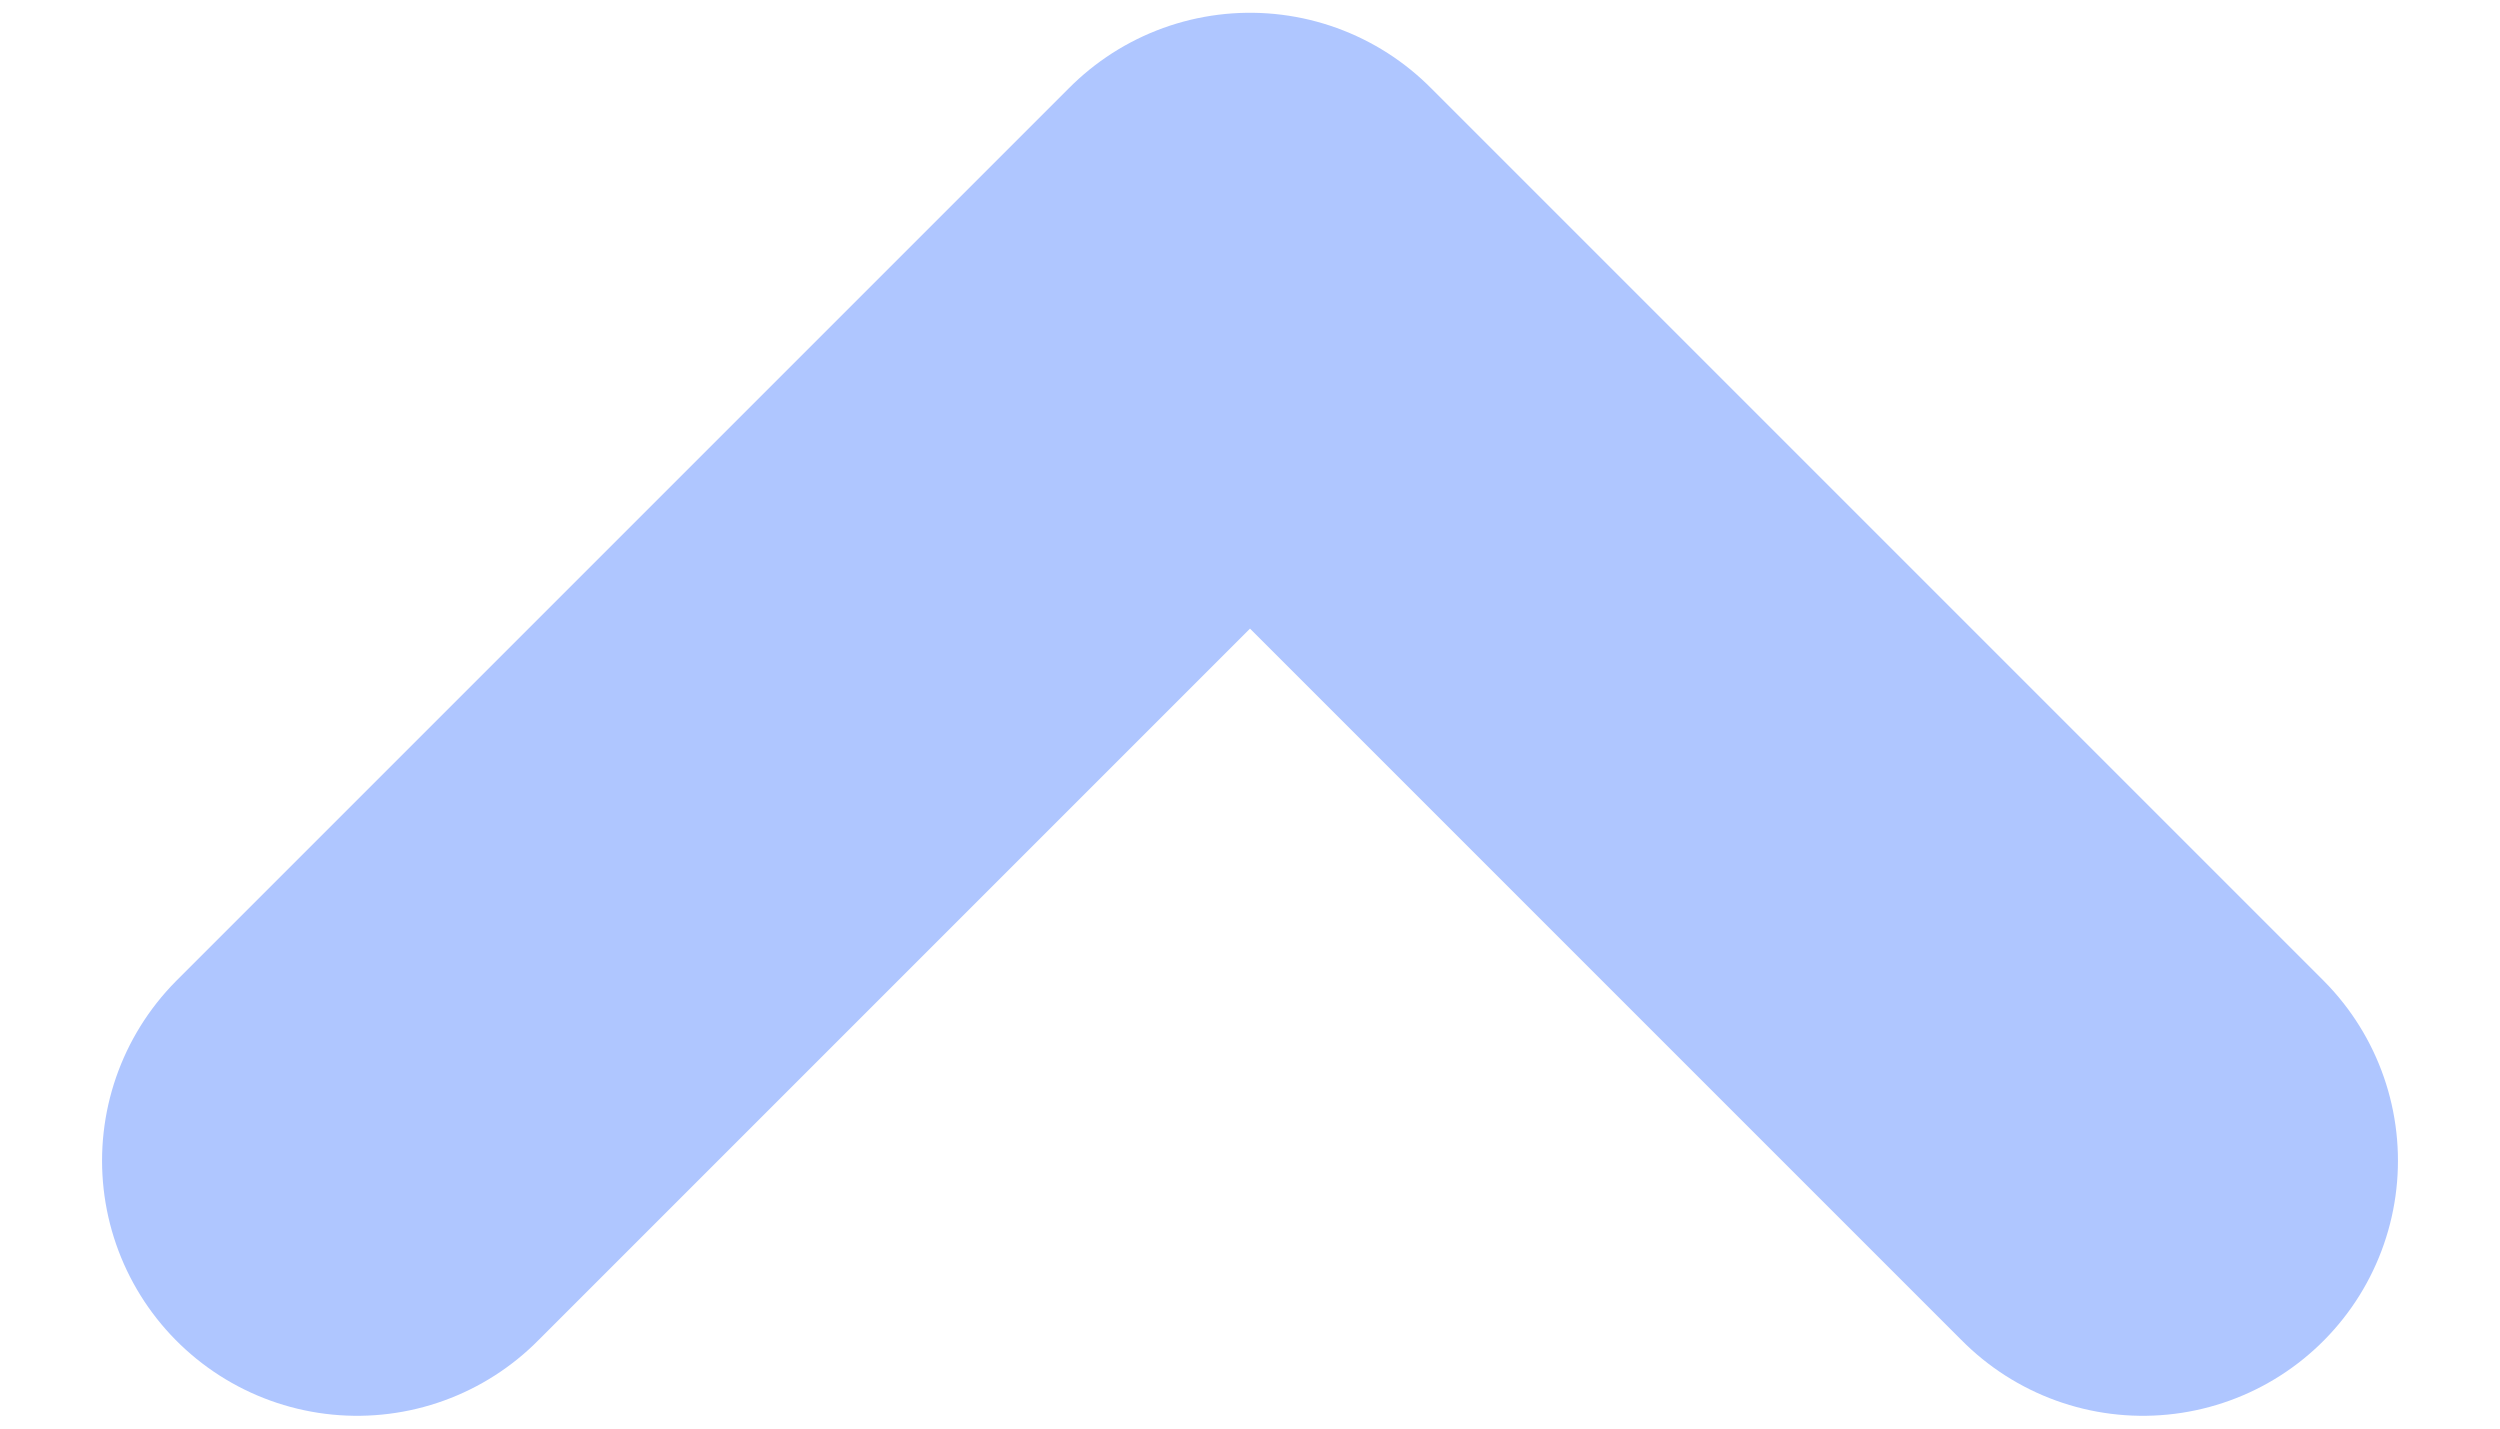
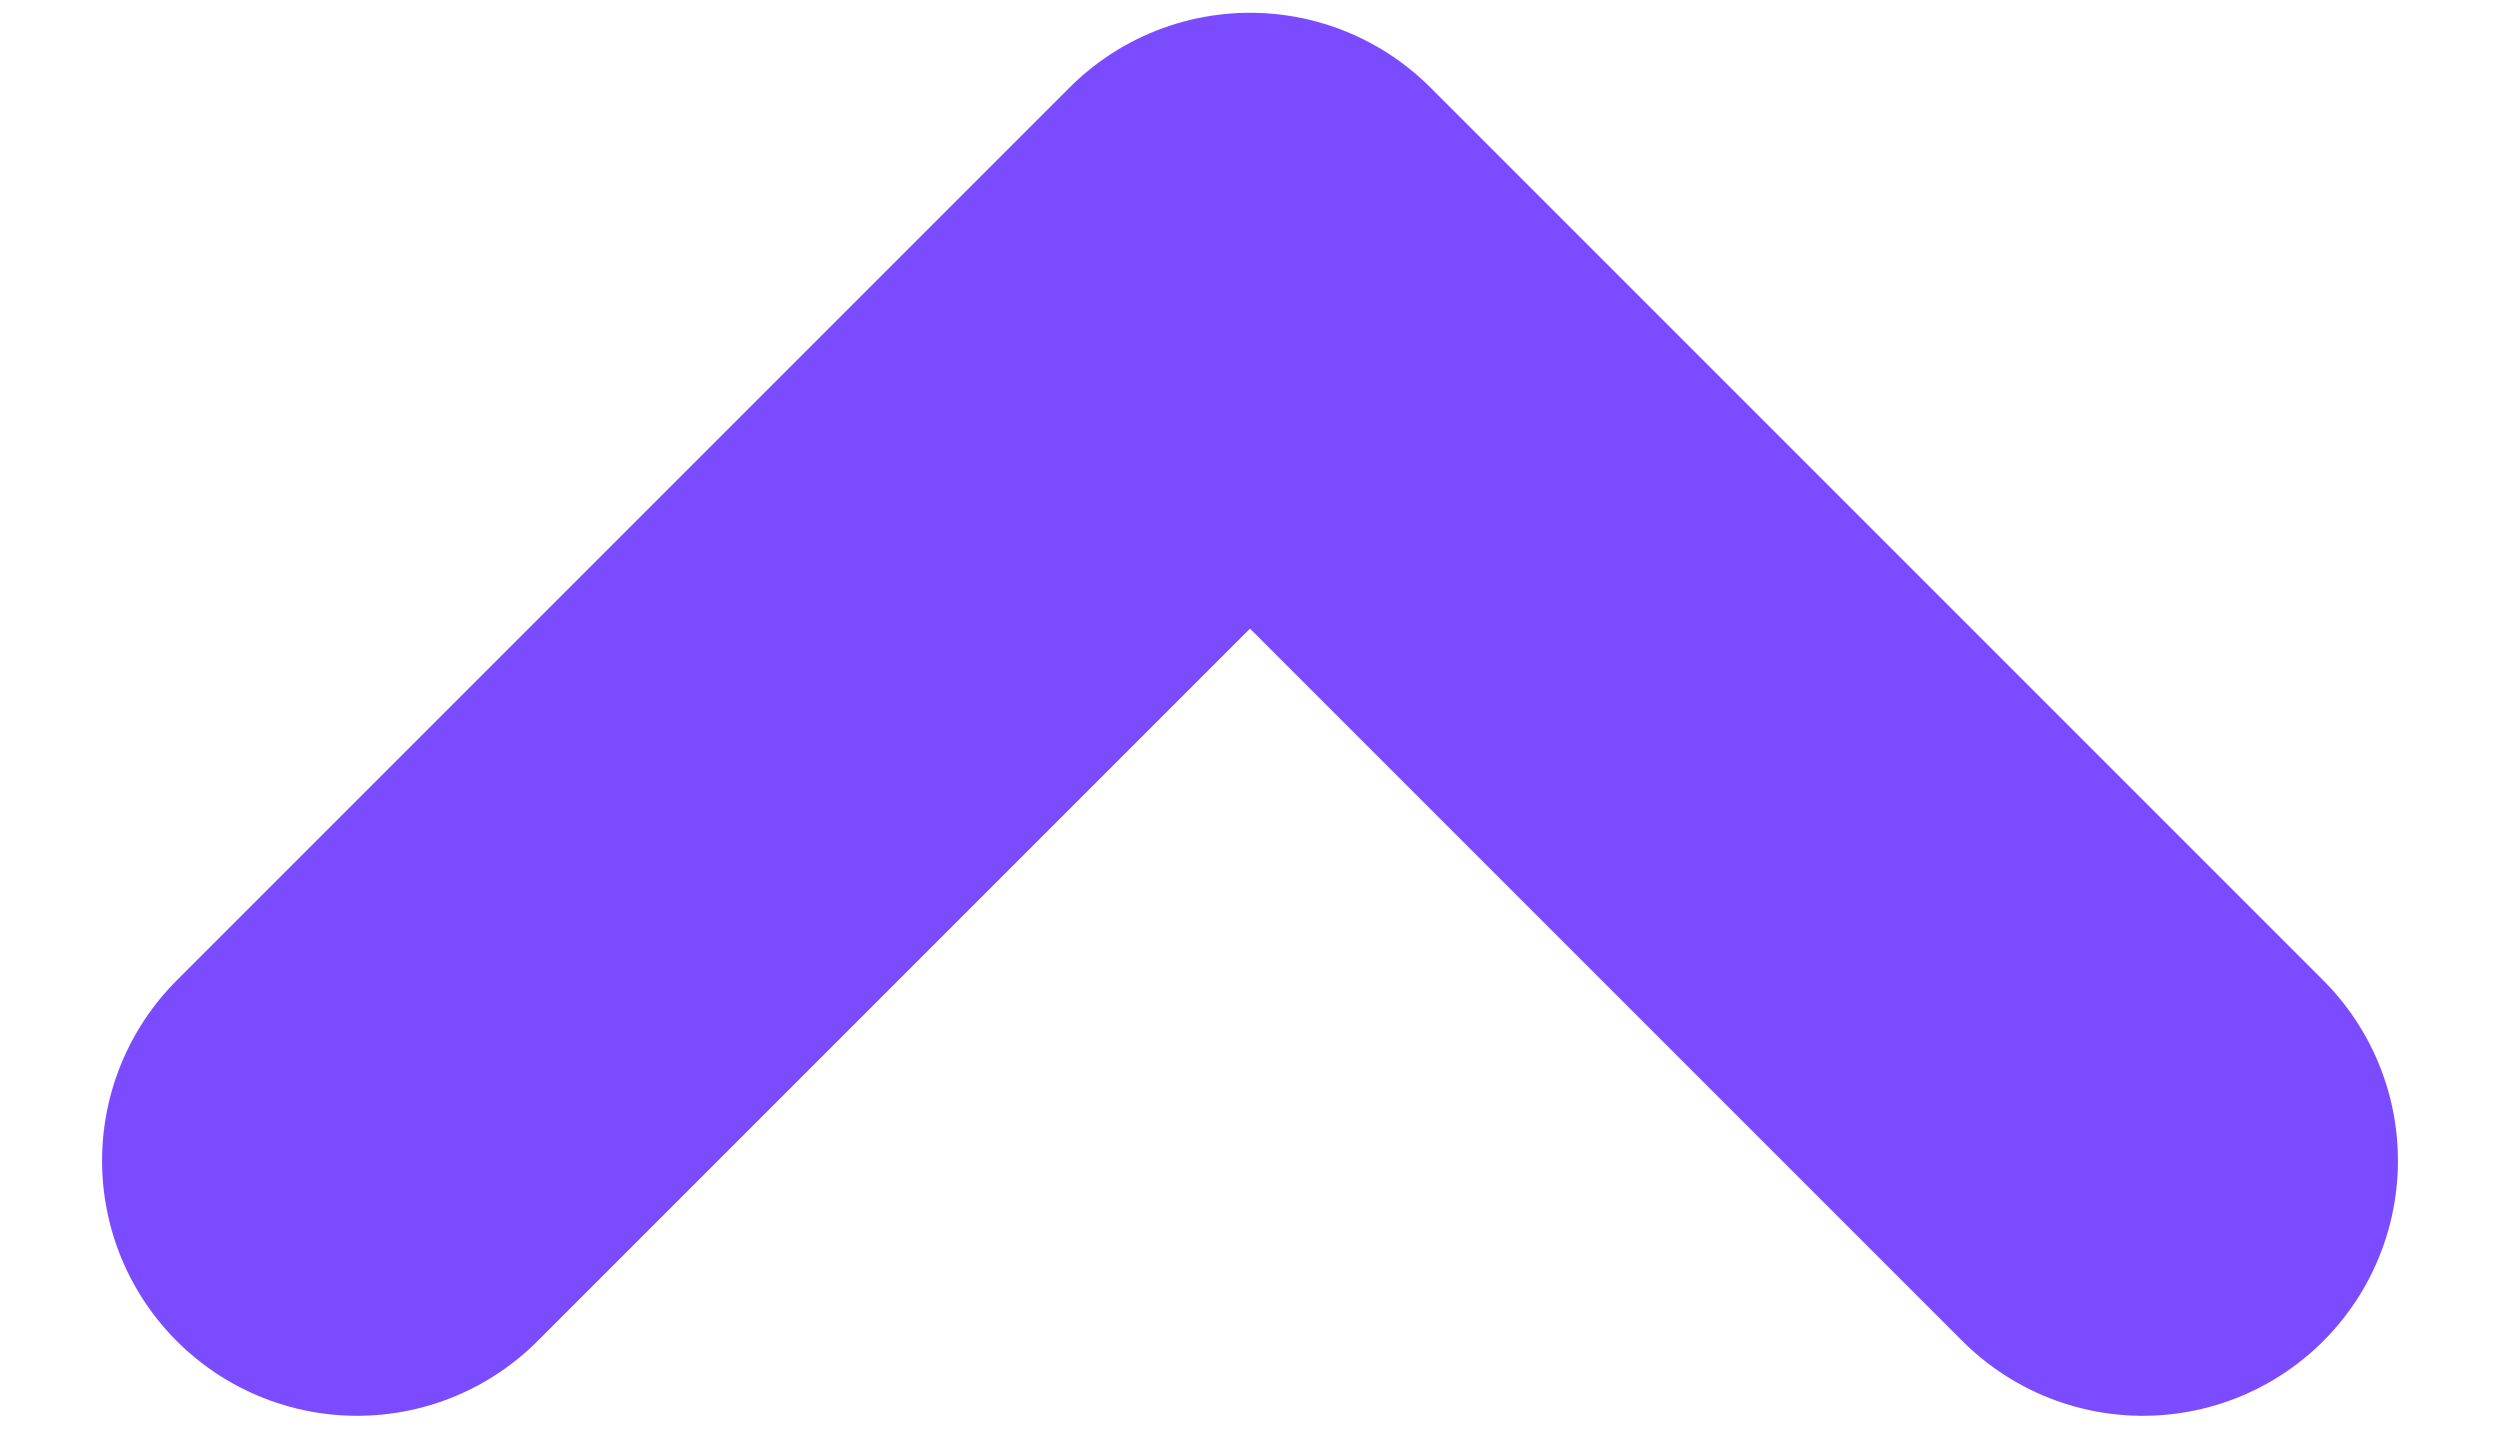
<svg xmlns="http://www.w3.org/2000/svg" width="14" height="8" viewBox="0 0 14 8" fill="none">
-   <path d="M12 6.5L7 1.5L2 6.5" stroke="#AFC6FF" stroke-width="2.857" stroke-linecap="round" stroke-linejoin="round" />
+   <path d="M12 6.5L7 1.5L2 6.5" stroke="#7B4CFF" stroke-width="2.857" stroke-linecap="round" stroke-linejoin="round" />
</svg>
